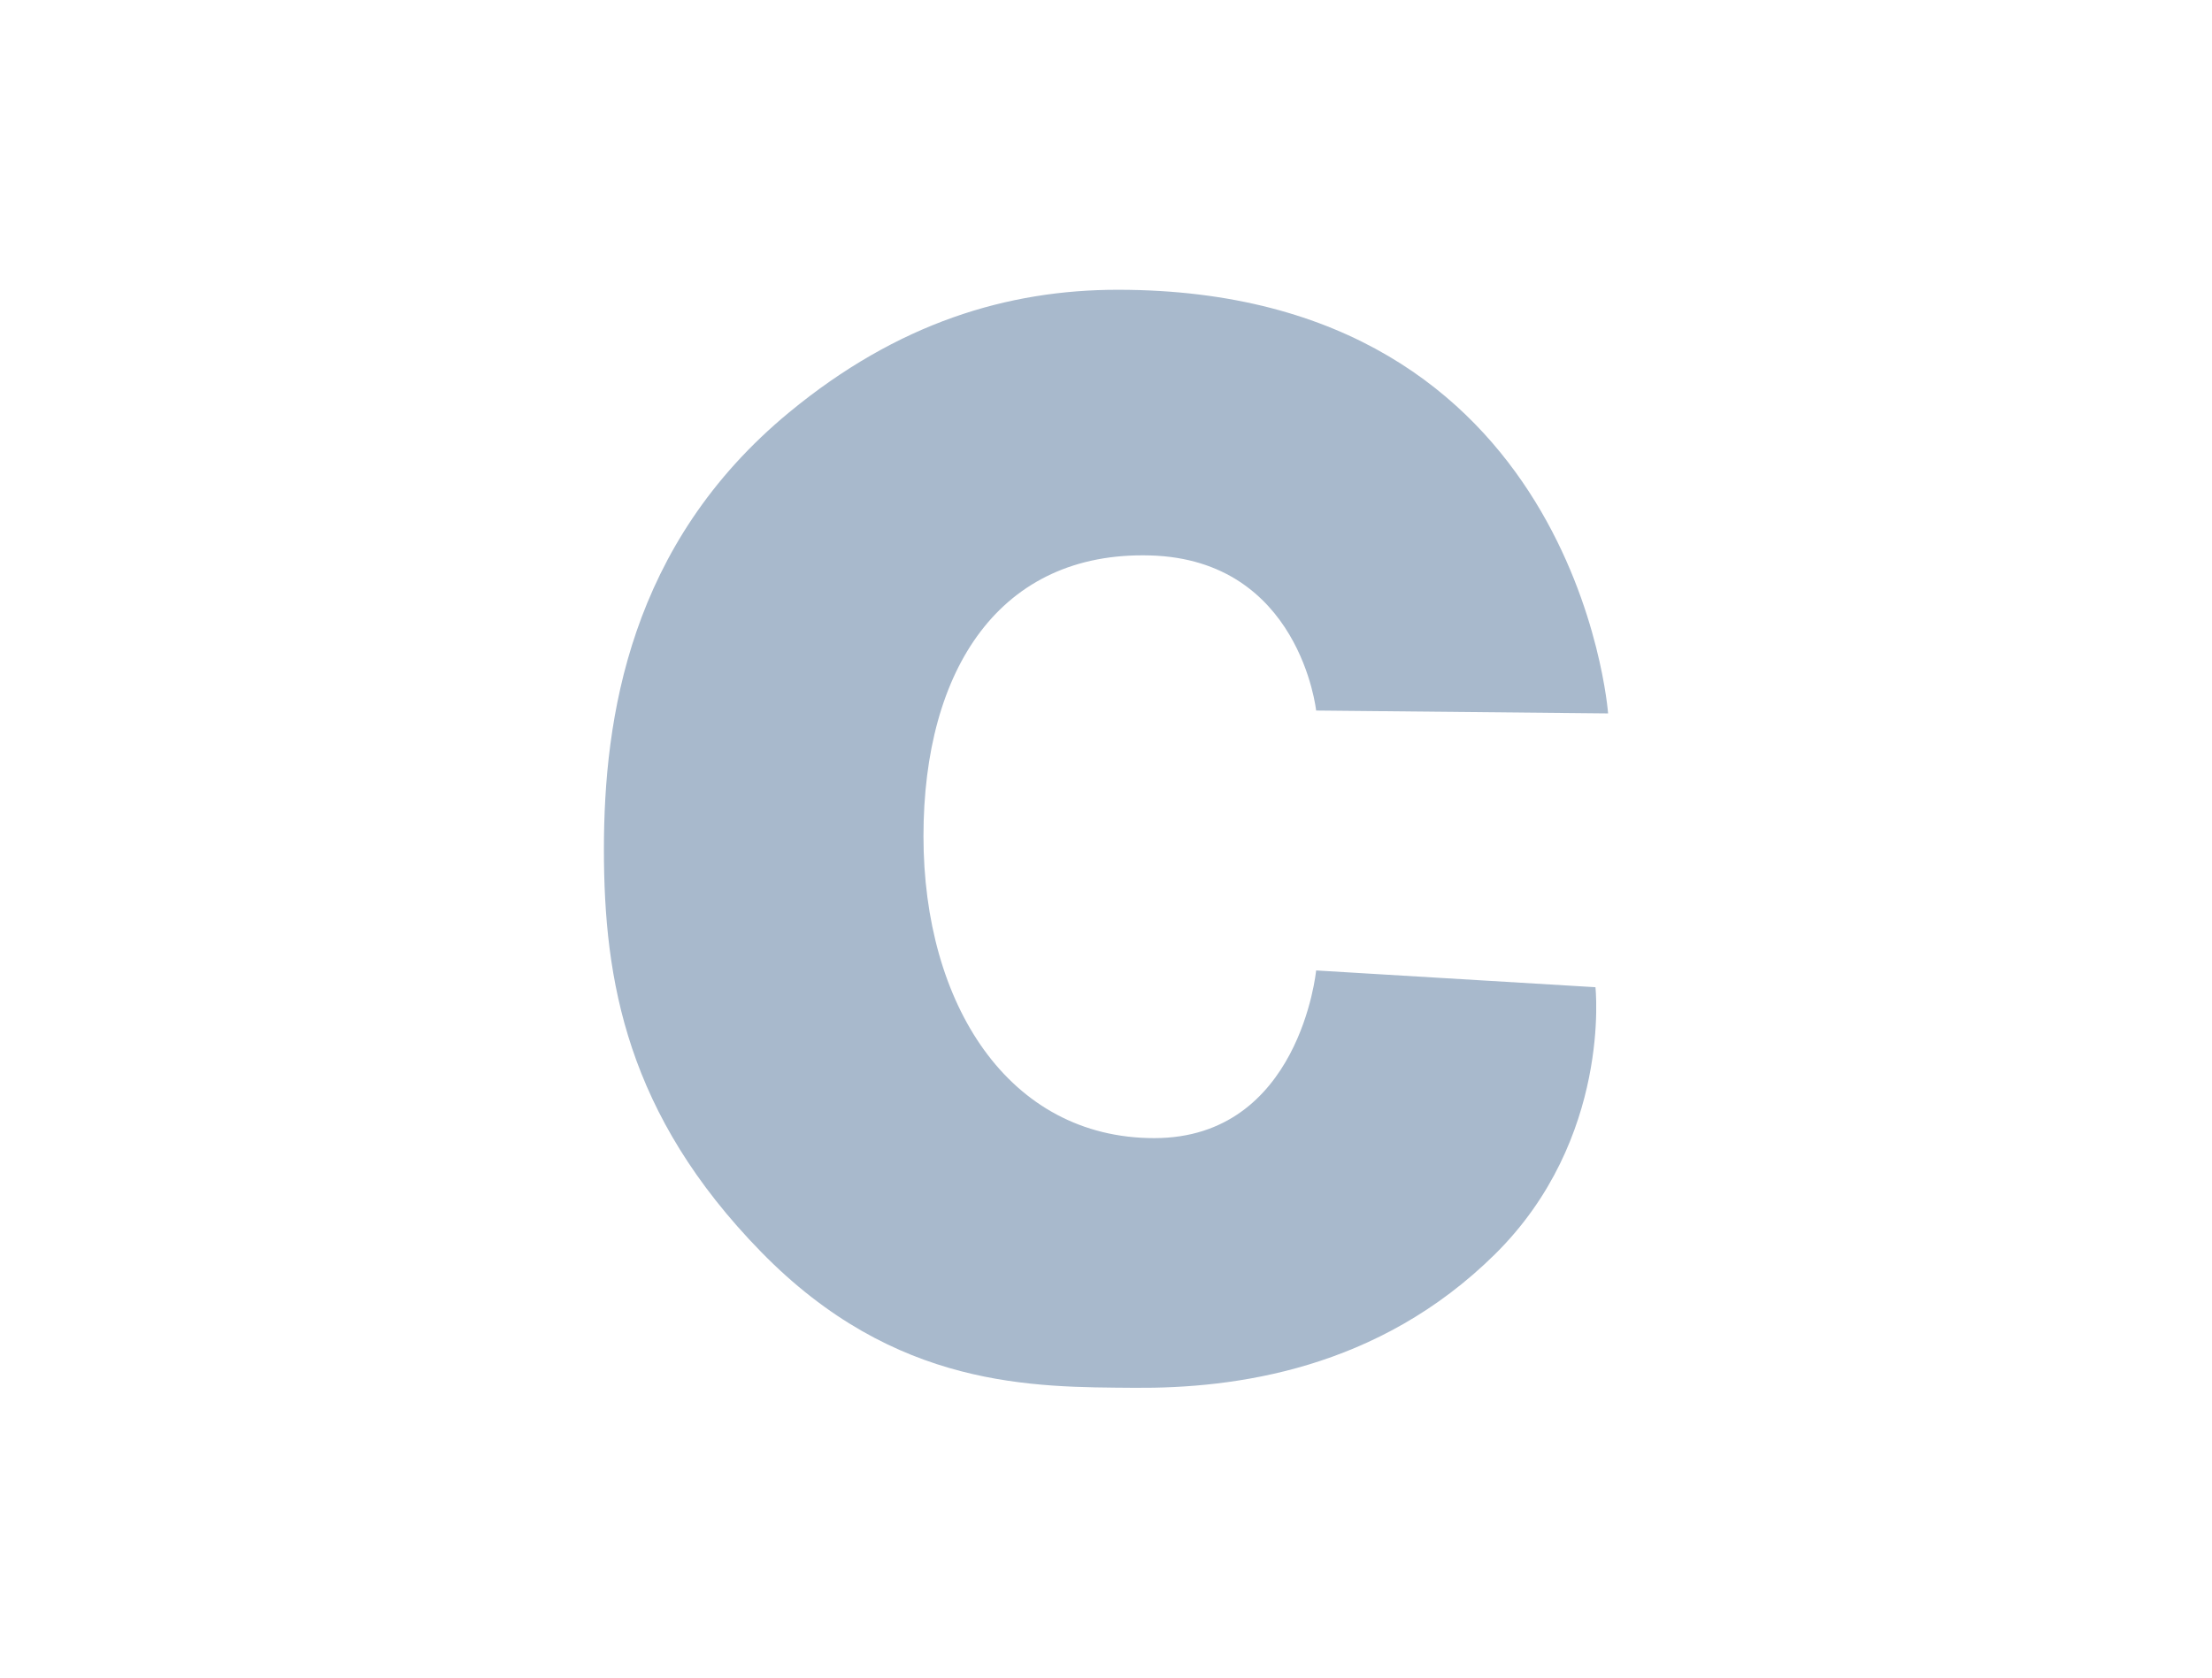
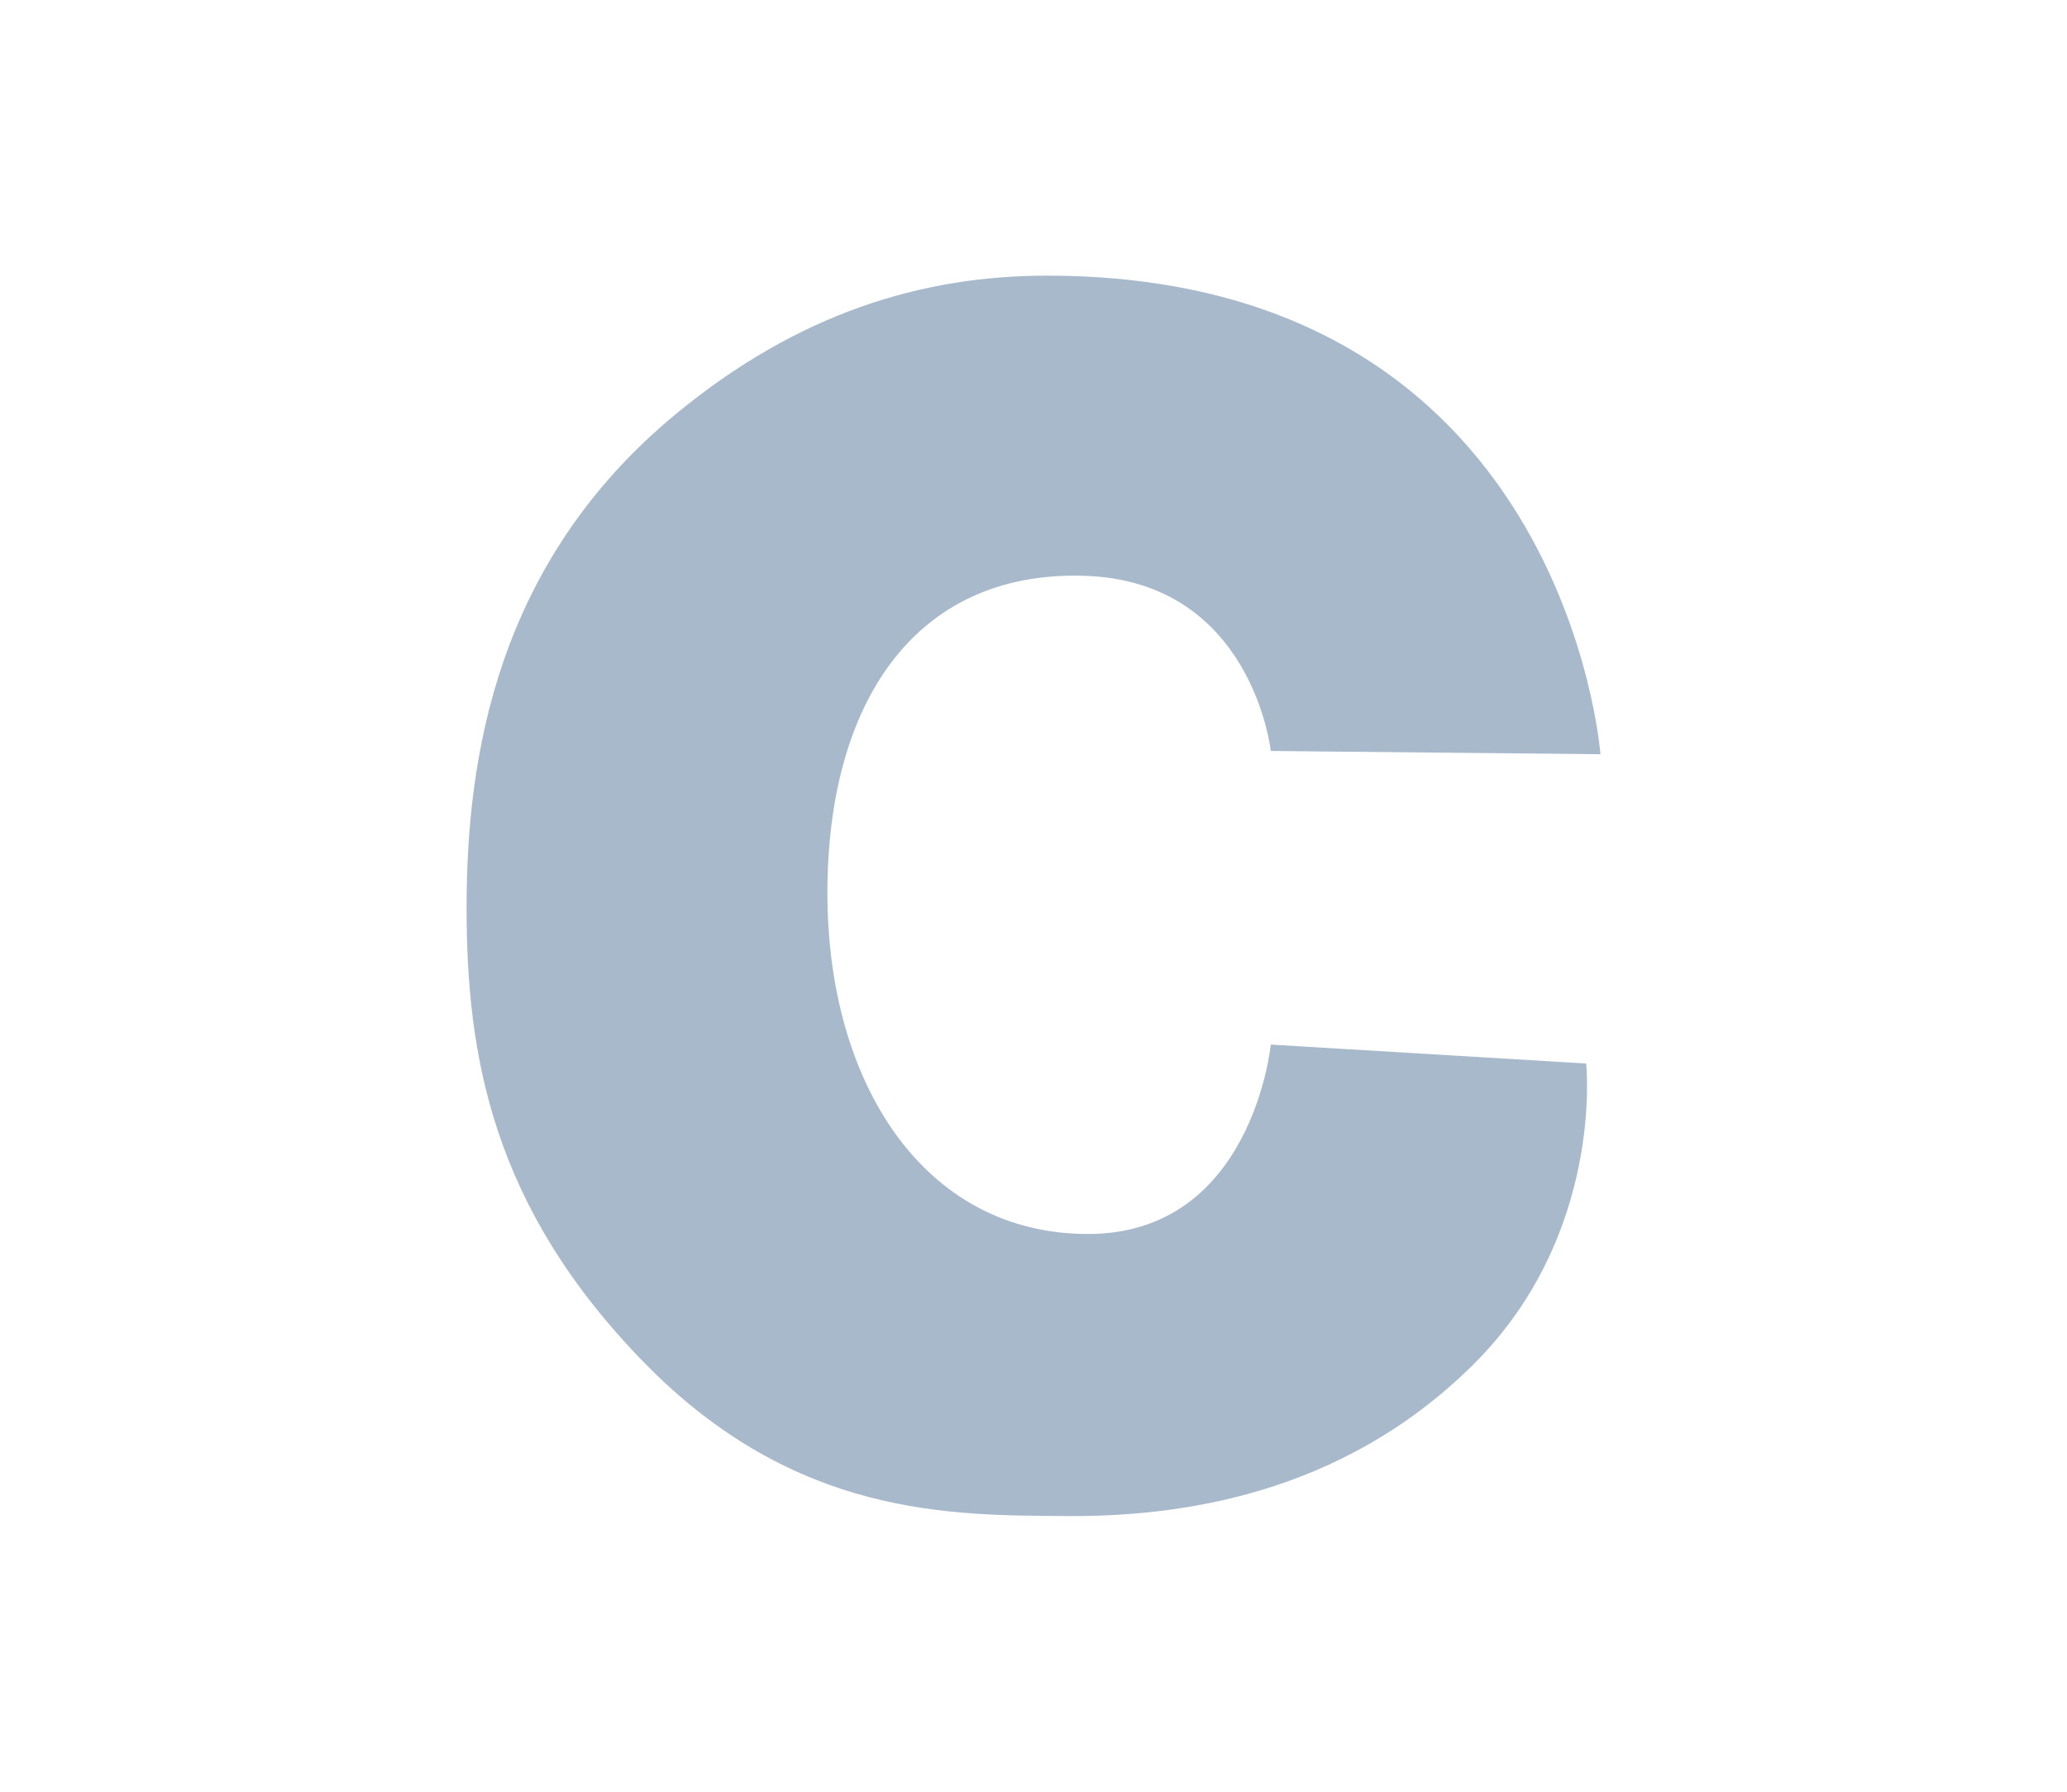
- <svg xmlns="http://www.w3.org/2000/svg" version="1.1" id="Layer_1" x="0px" y="0px" width="725" height="550" viewBox="0 0 725 550" enable-background="new 0 0 1000 1405.488" xml:space="preserve">
+ <svg xmlns="http://www.w3.org/2000/svg" version="1.1" id="Layer_1" x="0px" y="0px" width="600" height="520" viewBox="0 0 600 520" enable-background="new 0 0 1000 1405.488" xml:space="preserve">
  <defs id="defs3769" />
-   <path d="m 431.374,232.948 c 0,0 -5.307,-49.476 -54.397,-50.85 -49.09,-1.374 -74.302,37.108 -74.302,92.081 0,54.973 27.863,98.953 75.627,98.953 47.764,0 53.072,-54.973 53.072,-54.973 l 91.548,5.497 c 0,0 5.39,49.65 -32.919,87.529 -38.31,37.877 -85.333,44.065 -118.171,43.808 -32.837,-0.262 -78.368,0.514 -122.396,-44.581 -44.03,-45.095 -51.501,-88.903 -51.501,-131.936 0,-43.035 8.35,-100.044 60.701,-143.276 35.58,-29.376 71.647,-40.2 107.72,-40.2 150.595,0 160.709,138.895 160.709,138.895 l -95.691,-0.947 z" id="path3589" style="fill:#a8b9cc" />
+   <path d="m 368.874,217.948 c 0,0 -5.307,-49.476 -54.397,-50.85 -49.09,-1.374 -74.302,37.108 -74.302,92.081 0,54.973 27.863,98.953 75.627,98.953 47.764,0 53.072,-54.973 53.072,-54.973 l 91.548,5.497 c 0,0 5.39,49.65 -32.919,87.529 -38.31,37.877 -85.333,44.065 -118.171,43.808 -32.837,-0.262 -78.368,0.514 -122.396,-44.581 -44.03,-45.095 -51.501,-88.903 -51.501,-131.936 0,-43.035 8.35,-100.044 60.701,-143.276 35.58,-29.376 71.647,-40.2 107.72,-40.2 150.595,0 160.709,138.895 160.709,138.895 l -95.691,-0.947 z" id="path3589" style="fill:#a8b9cc" />
</svg>
